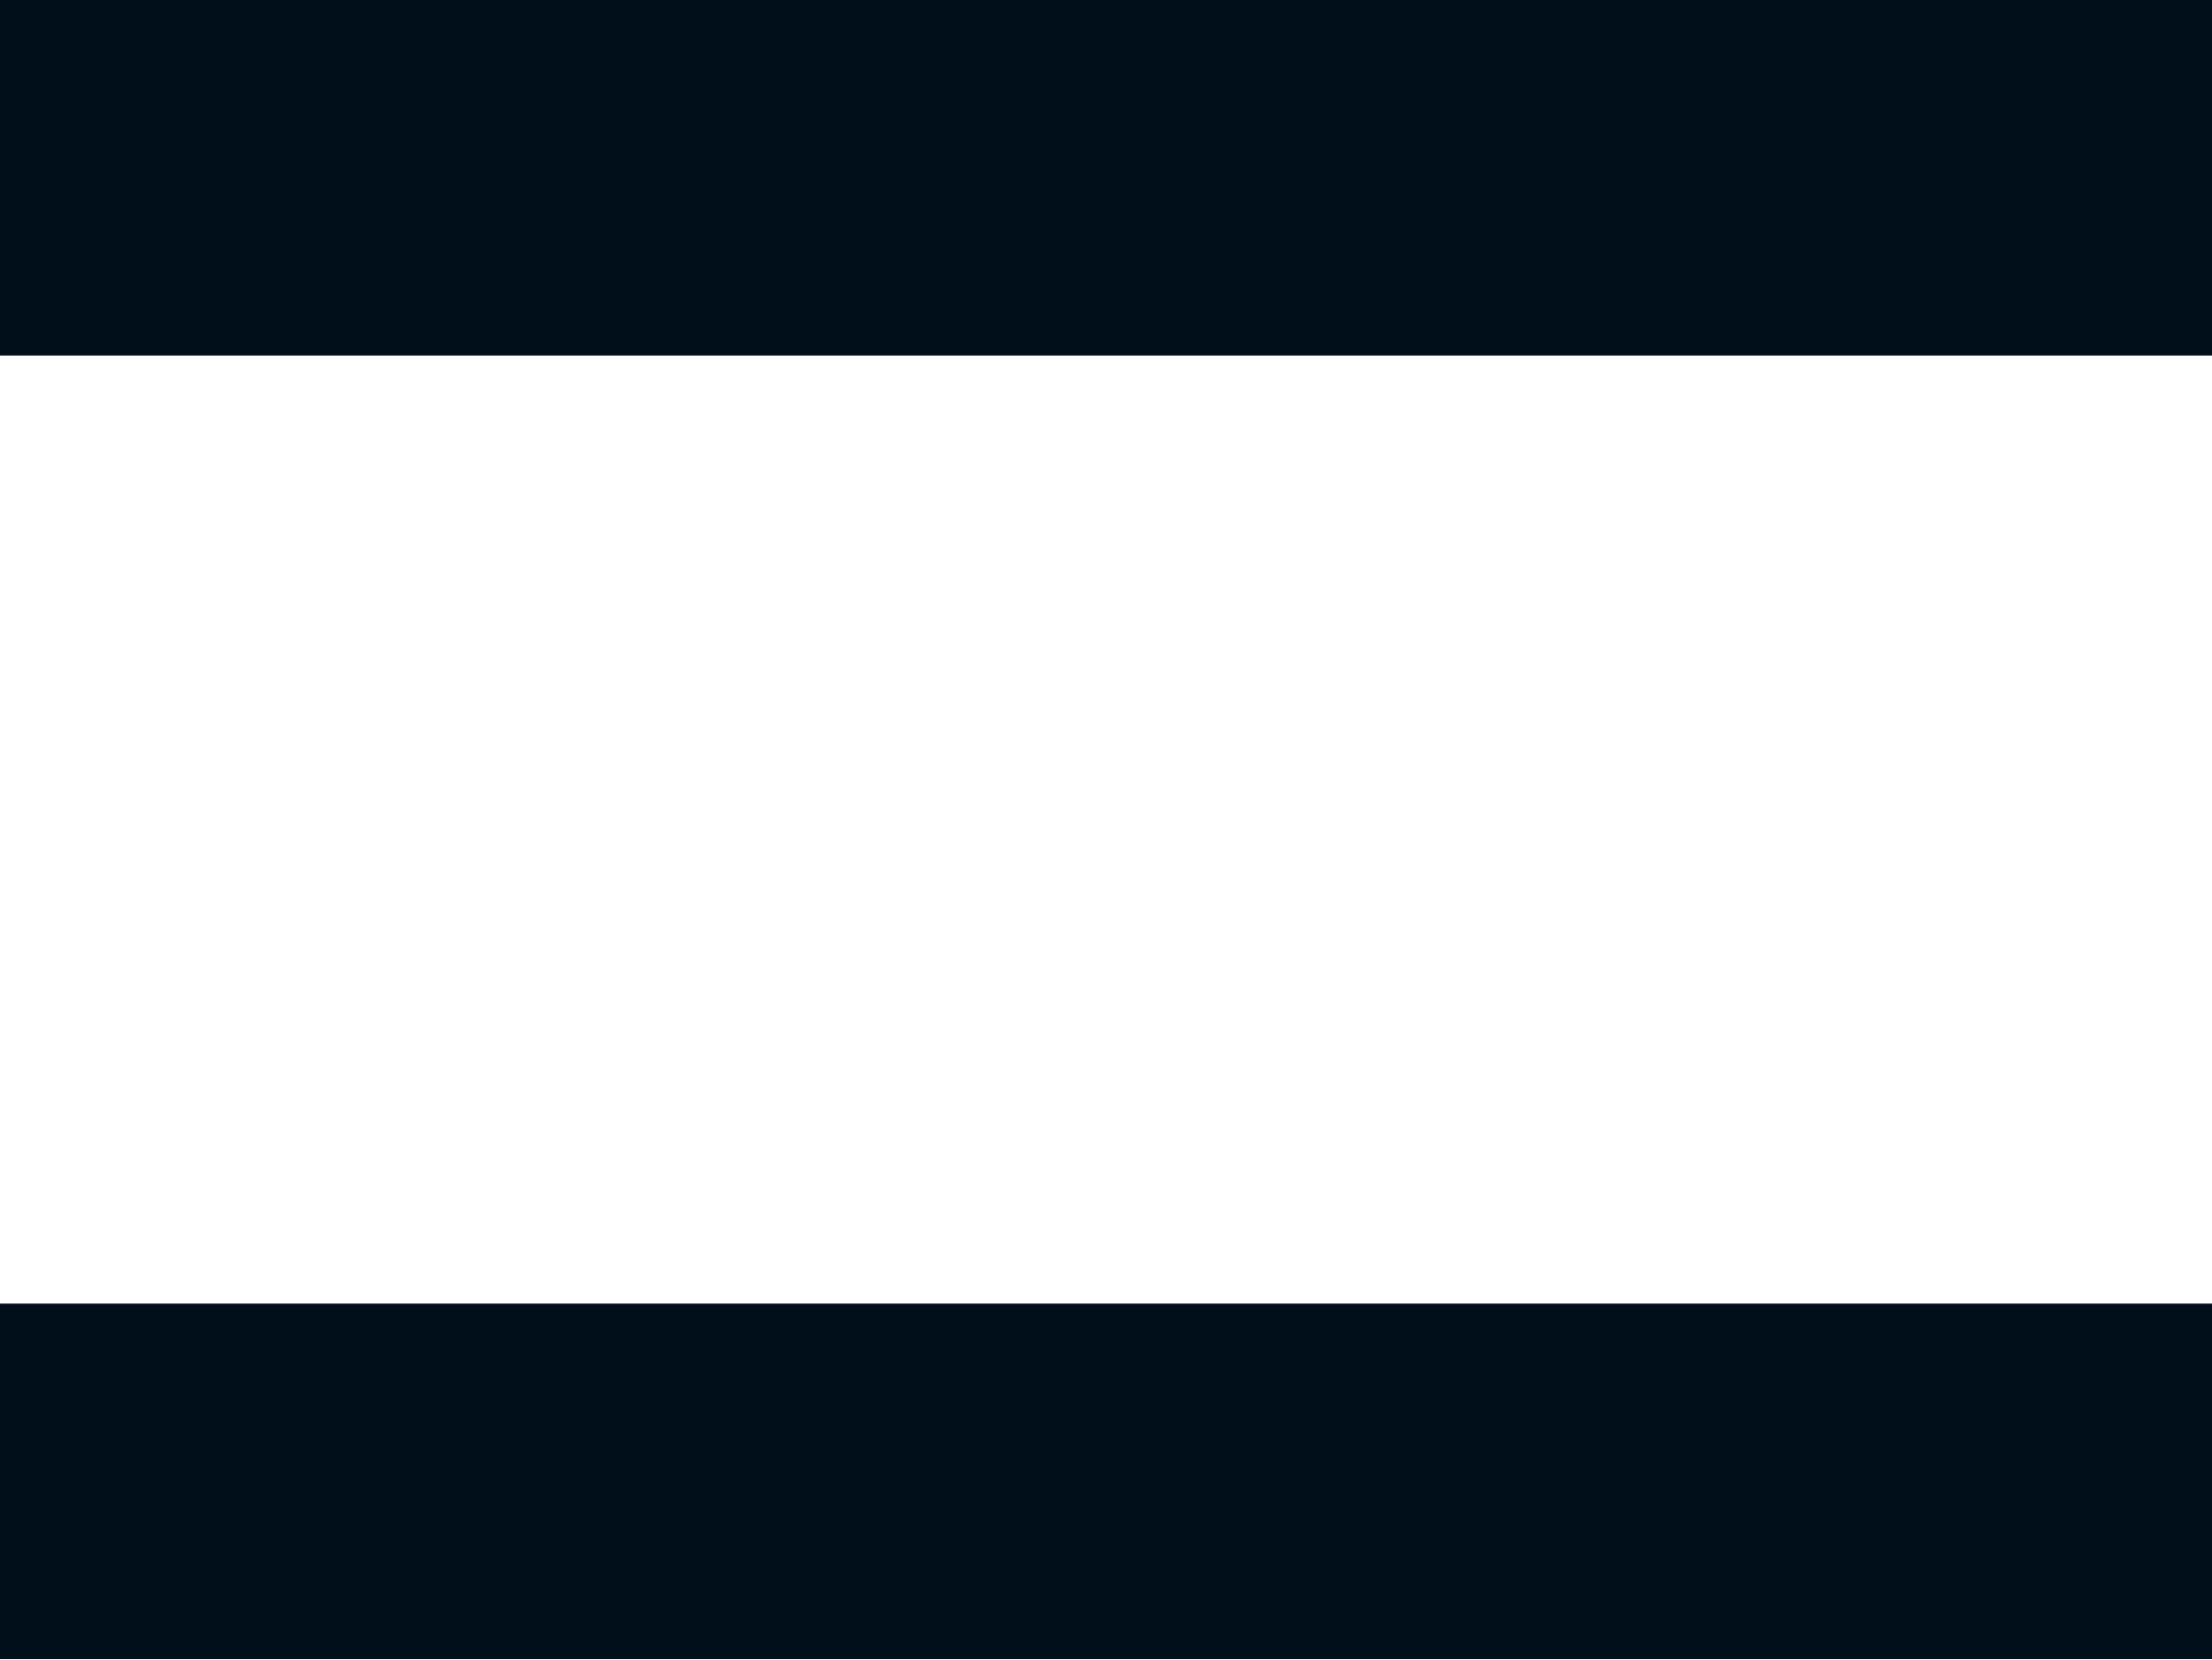
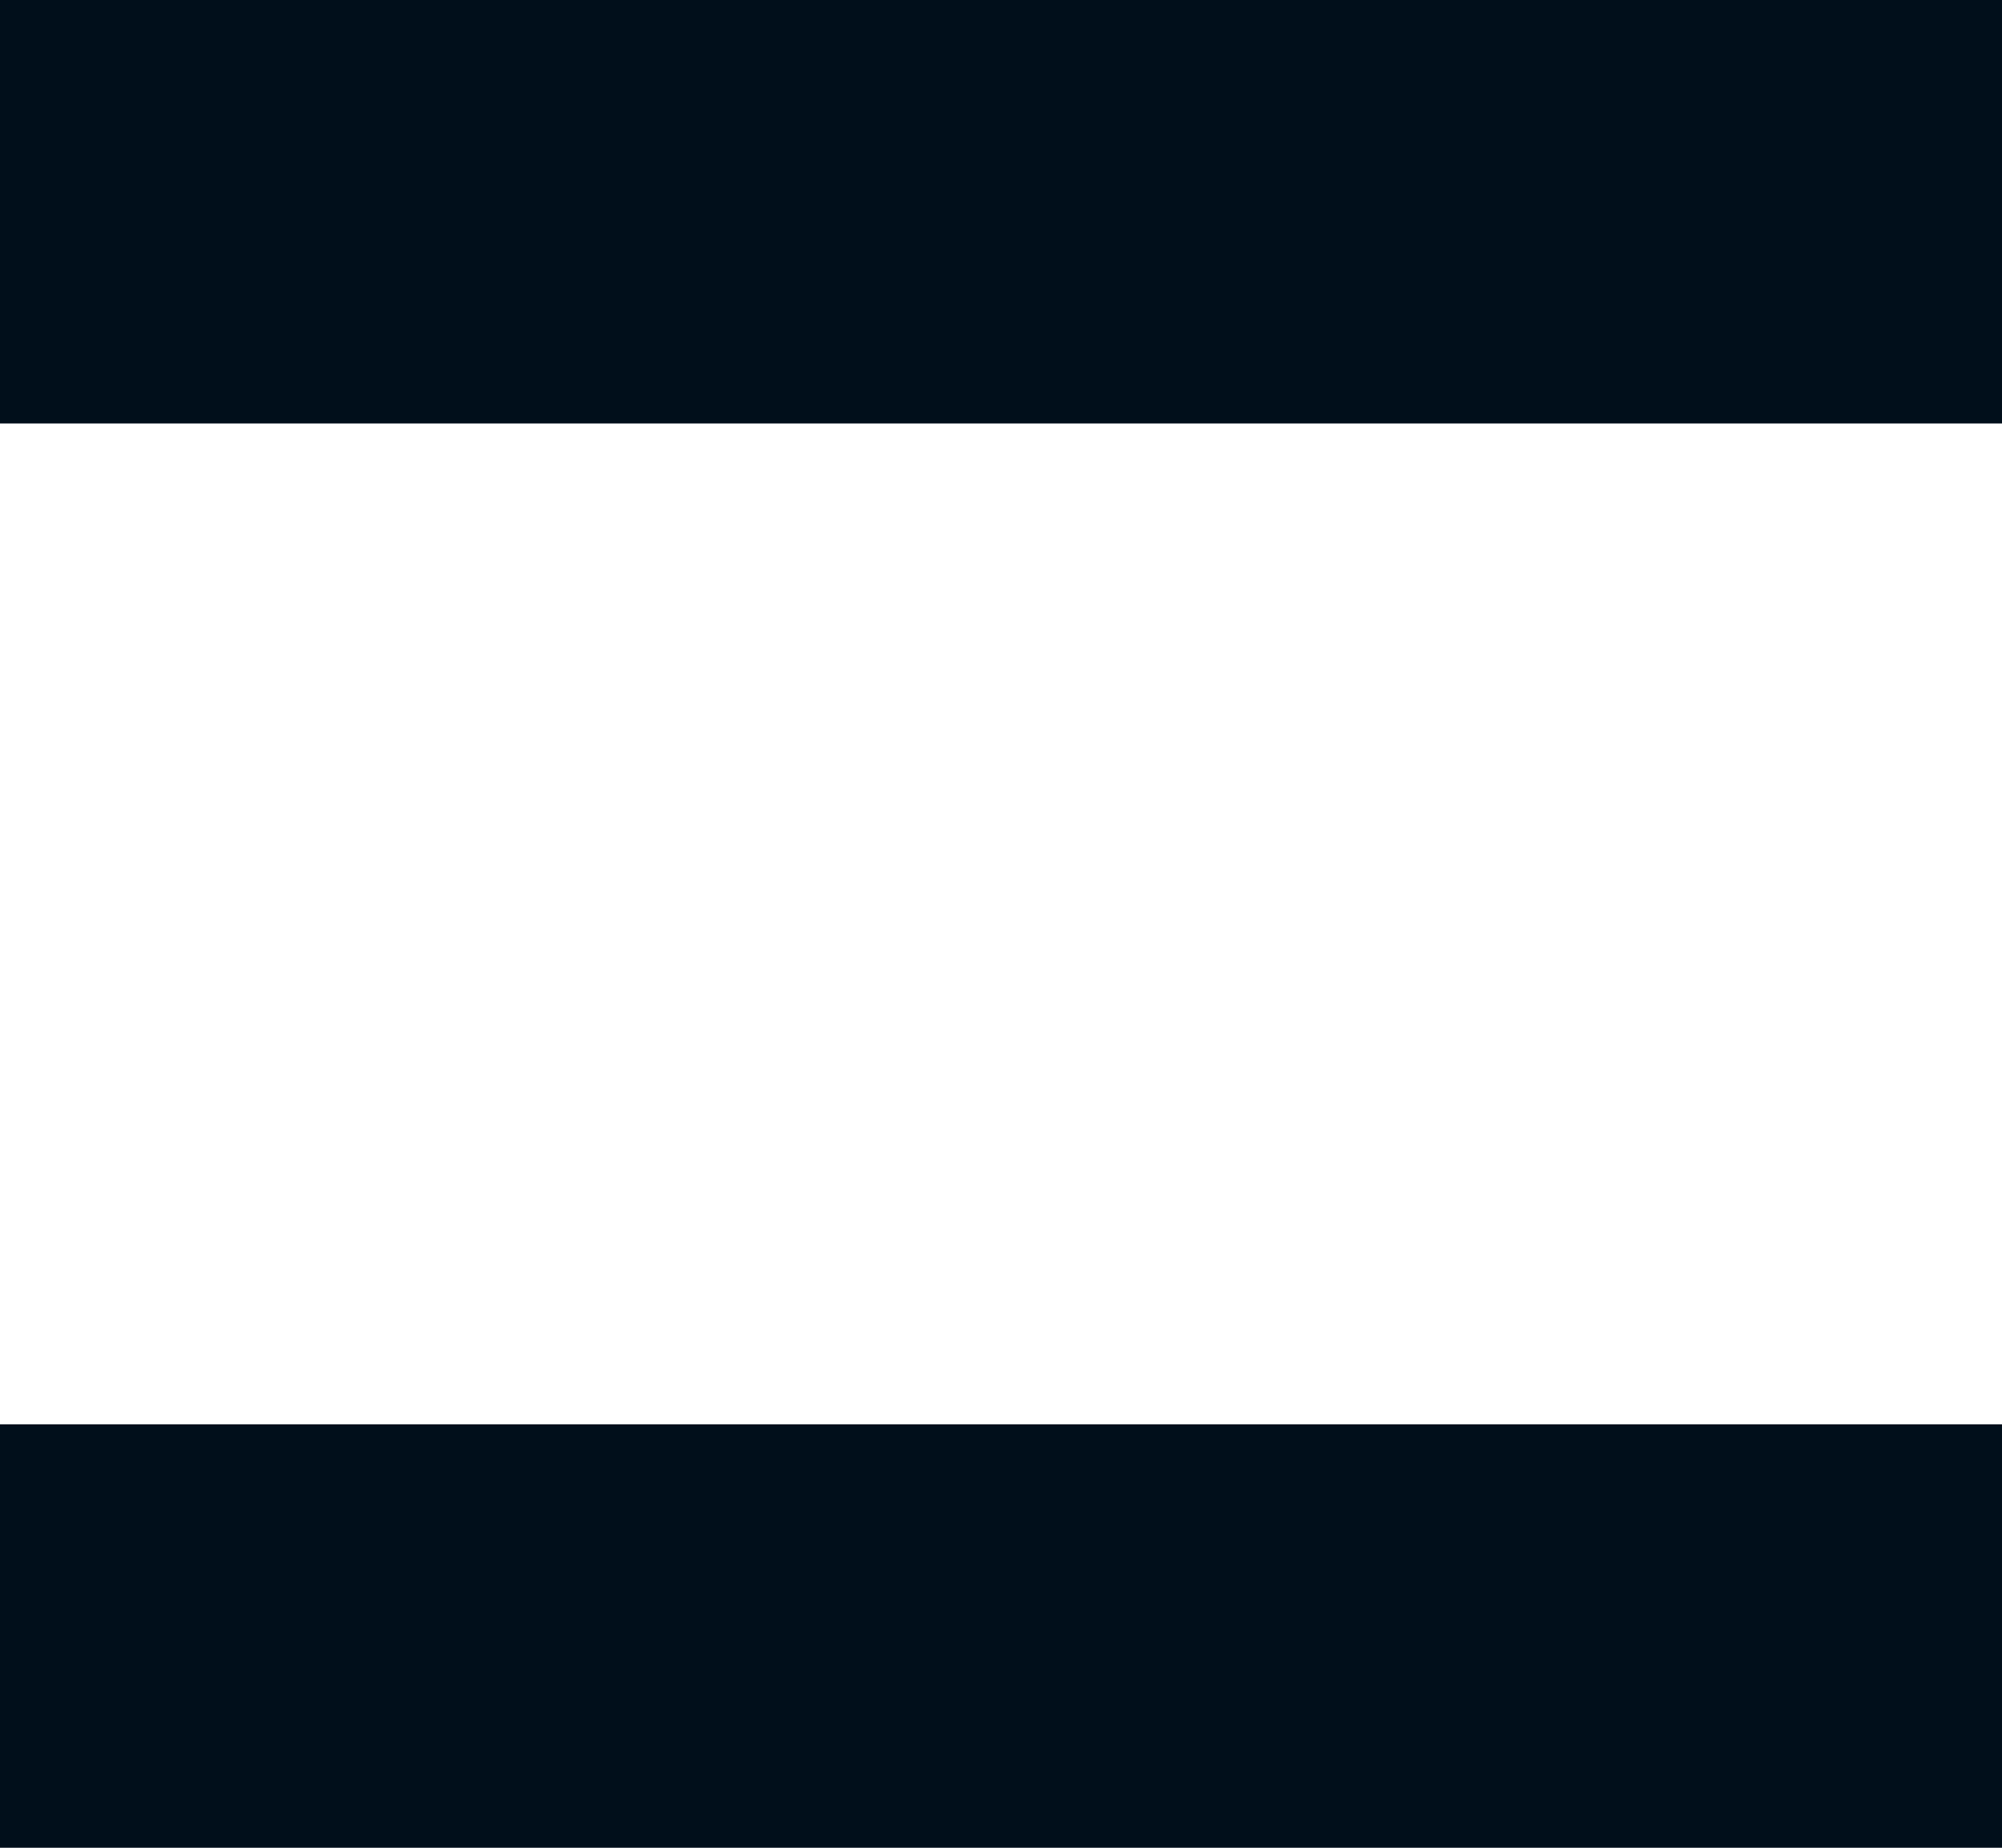
- <svg xmlns="http://www.w3.org/2000/svg" width="56px" height="42px" viewBox="0 0 56 42" version="1.1">
+ <svg xmlns="http://www.w3.org/2000/svg" width="52px" height="48px" viewBox="0 0 52 48" version="1.1">
  <g id="Page-1" stroke="none" stroke-width="1" fill="none" fill-rule="evenodd">
    <g id="icon-menu" fill="#010F1B" fill-rule="nonzero">
-       <rect id="Rectangle" x="0" y="0" width="56" height="9" />
-       <rect id="Rectangle-Copy" x="0" y="33" width="56" height="9" />
+       <rect id="Rectangle" x="0" y="0" width="52" height="11" />
+       <rect id="Rectangle-Copy" x="0" y="37" width="52" height="11" />
    </g>
  </g>
</svg>
